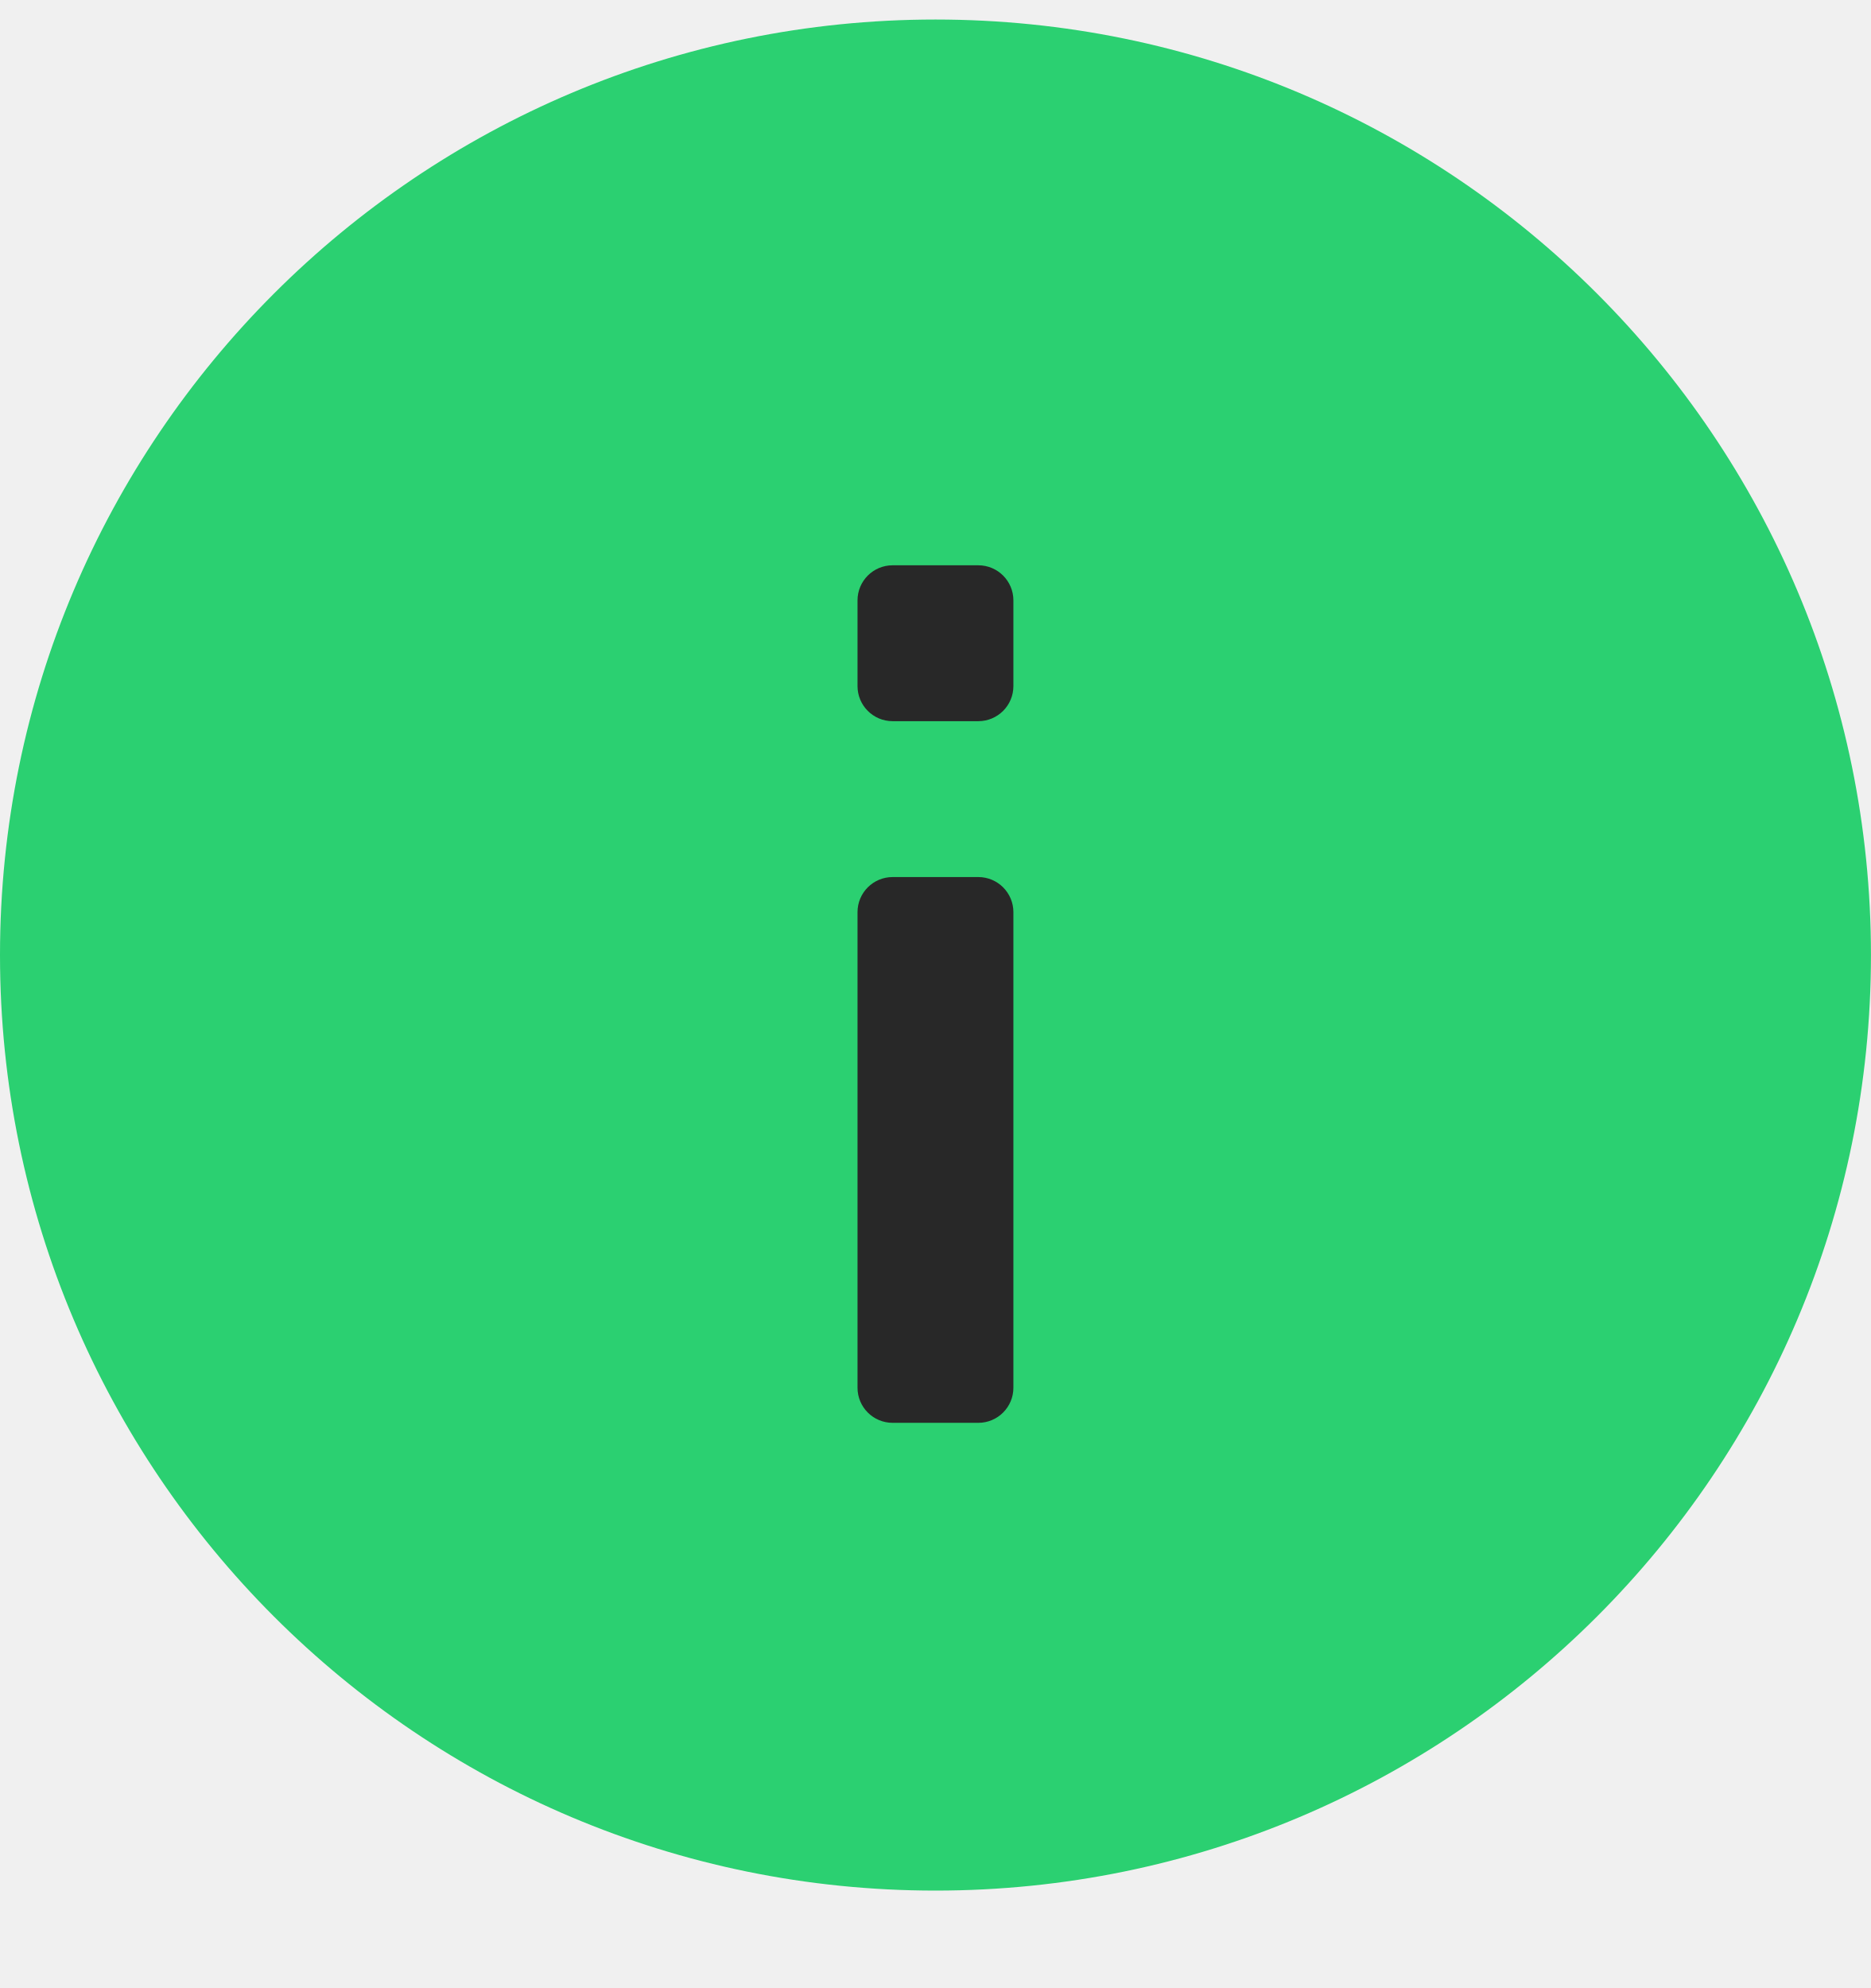
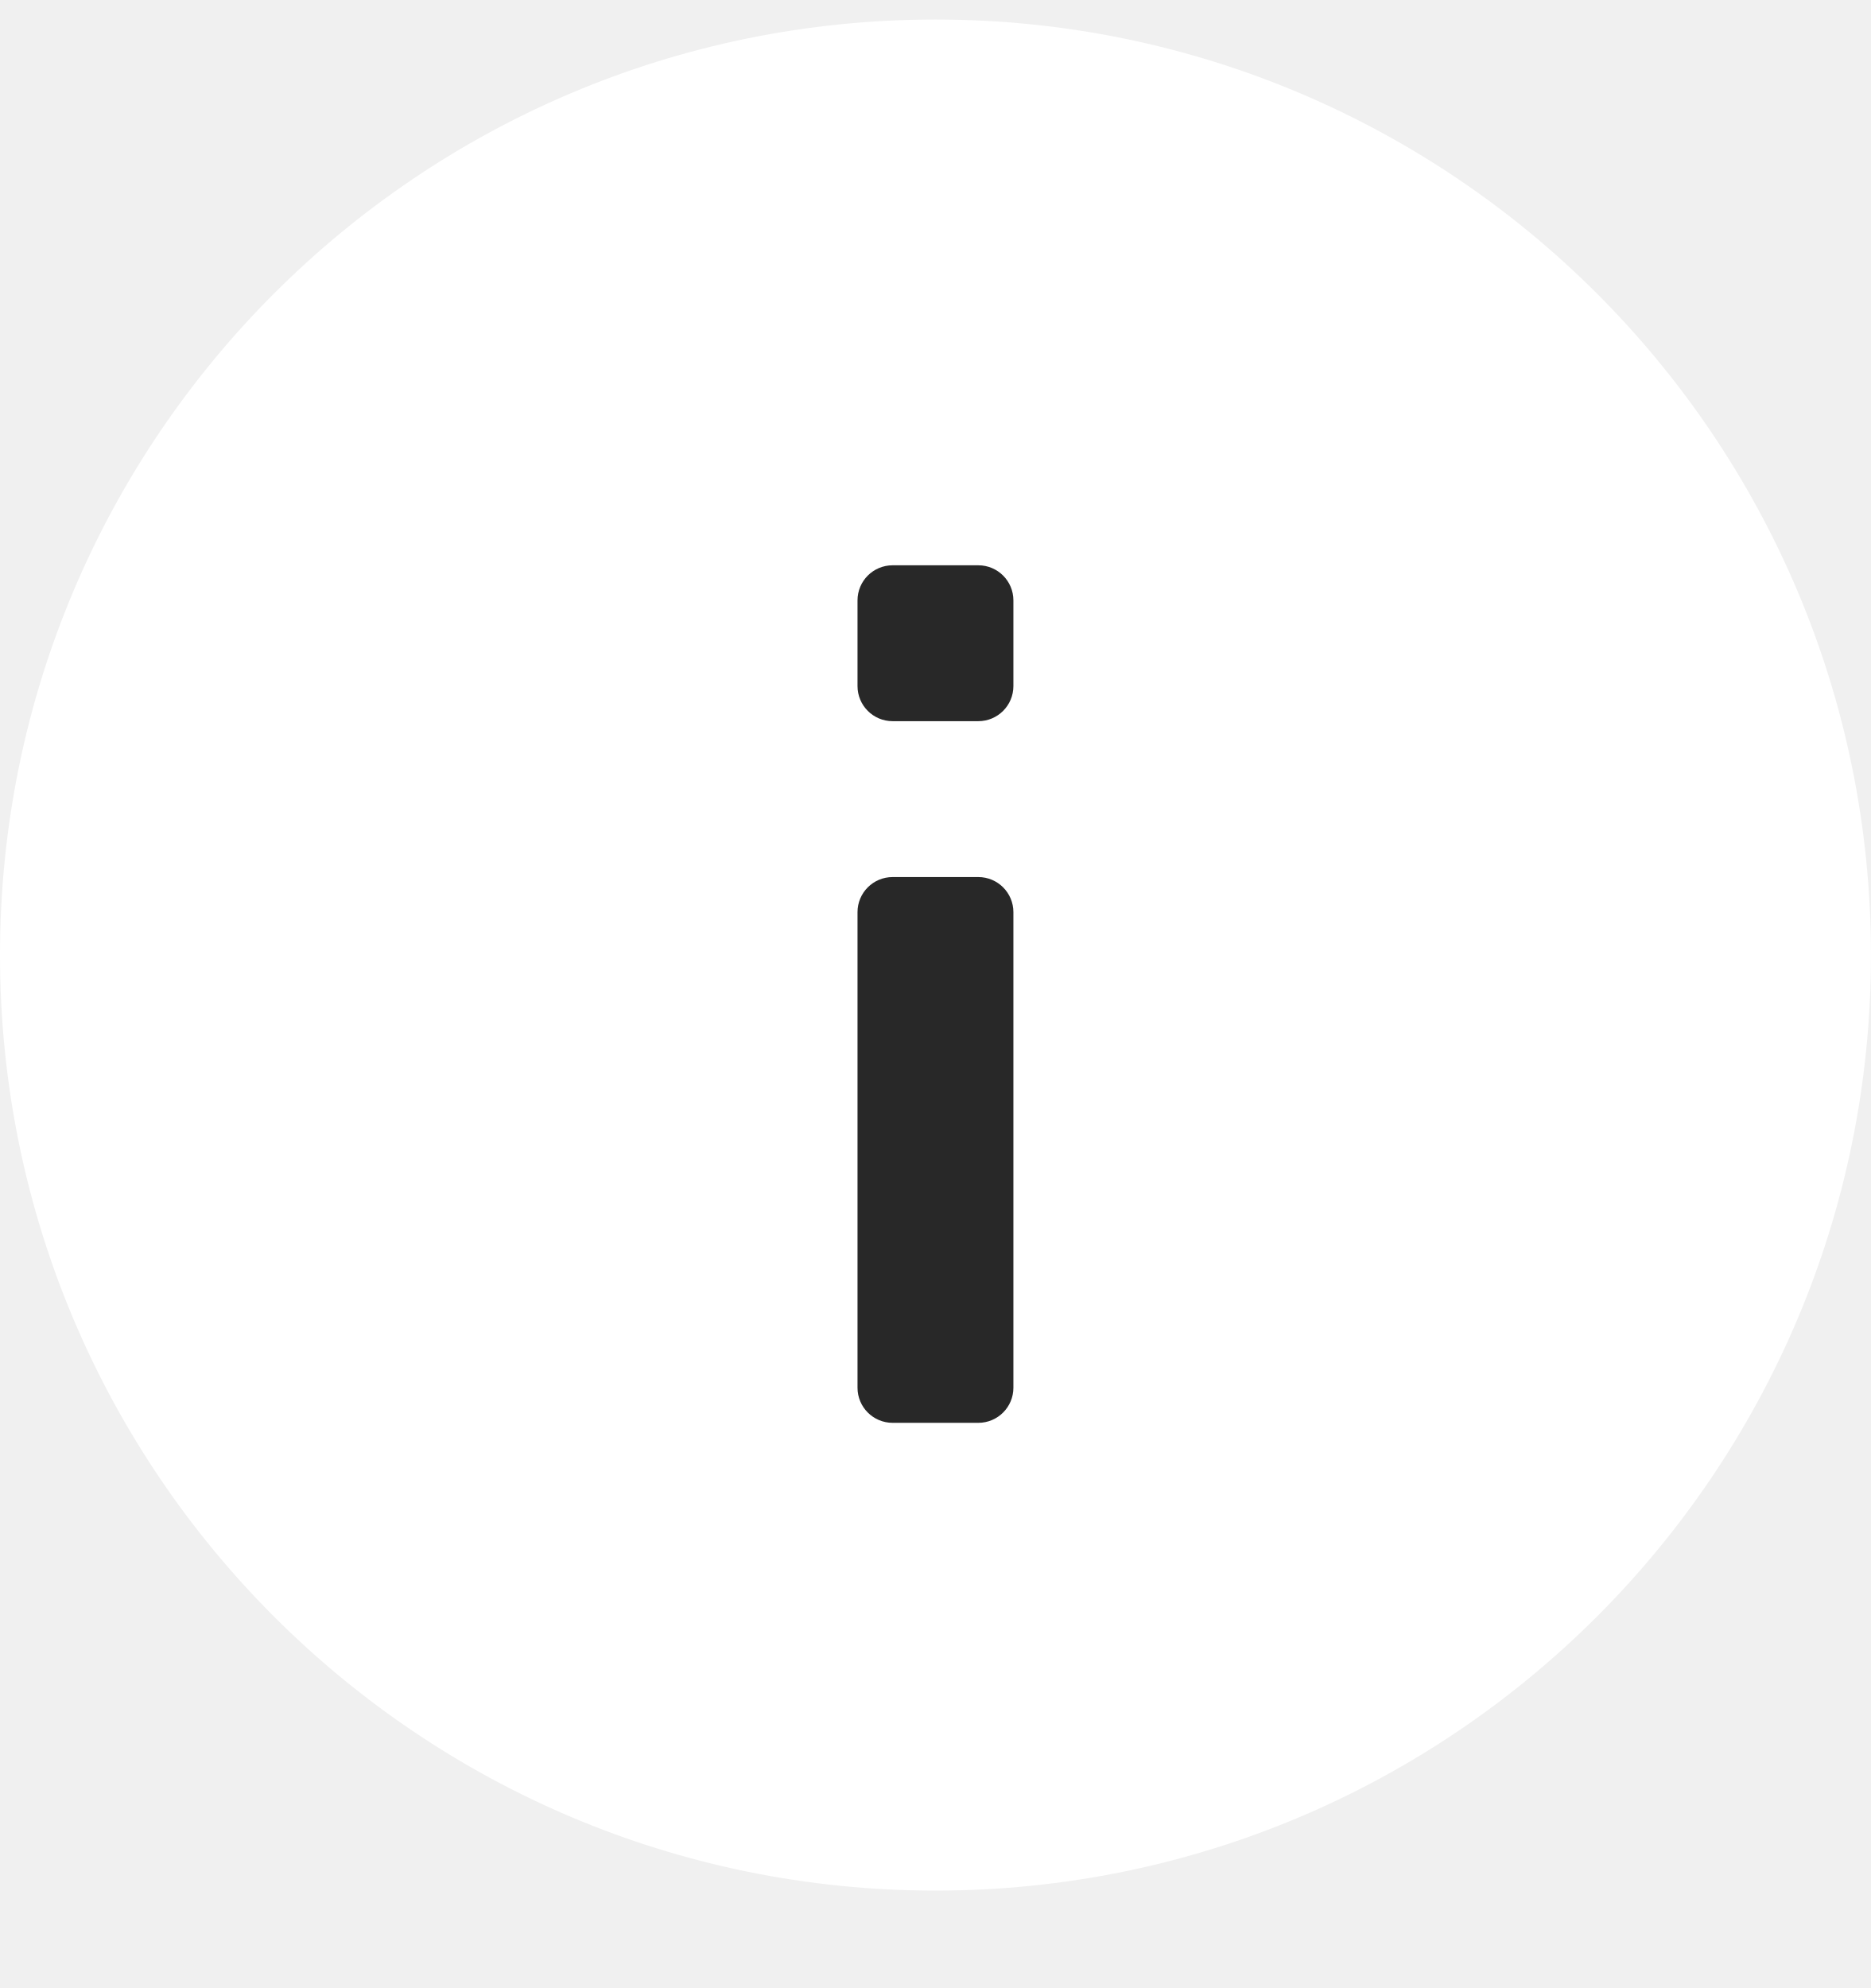
<svg xmlns="http://www.w3.org/2000/svg" width="16" height="17" viewBox="0 0 16 17" fill="none">
  <g clip-path="url(#clip0_2549_9161)">
-     <circle cx="8" cy="8.167" r="8" fill="#2bd071" />
+     <circle cx="8" cy="8.167" r="8" fill="white" />
    <rect width="1.333" height="4.667" rx="0.3" transform="matrix(1 0 0 -1 7.33333 12.167)" fill="#282828" />
    <rect width="1.333" height="1.333" rx="0.3" transform="matrix(1 0 0 -1 7.33333 6.16699)" fill="#282828" />
  </g>
  <defs>
    <clipPath id="clip0_2549_9161">
      <rect width="16" height="16" fill="white" transform="translate(0 0.166992)" />
    </clipPath>
  </defs>
</svg>
